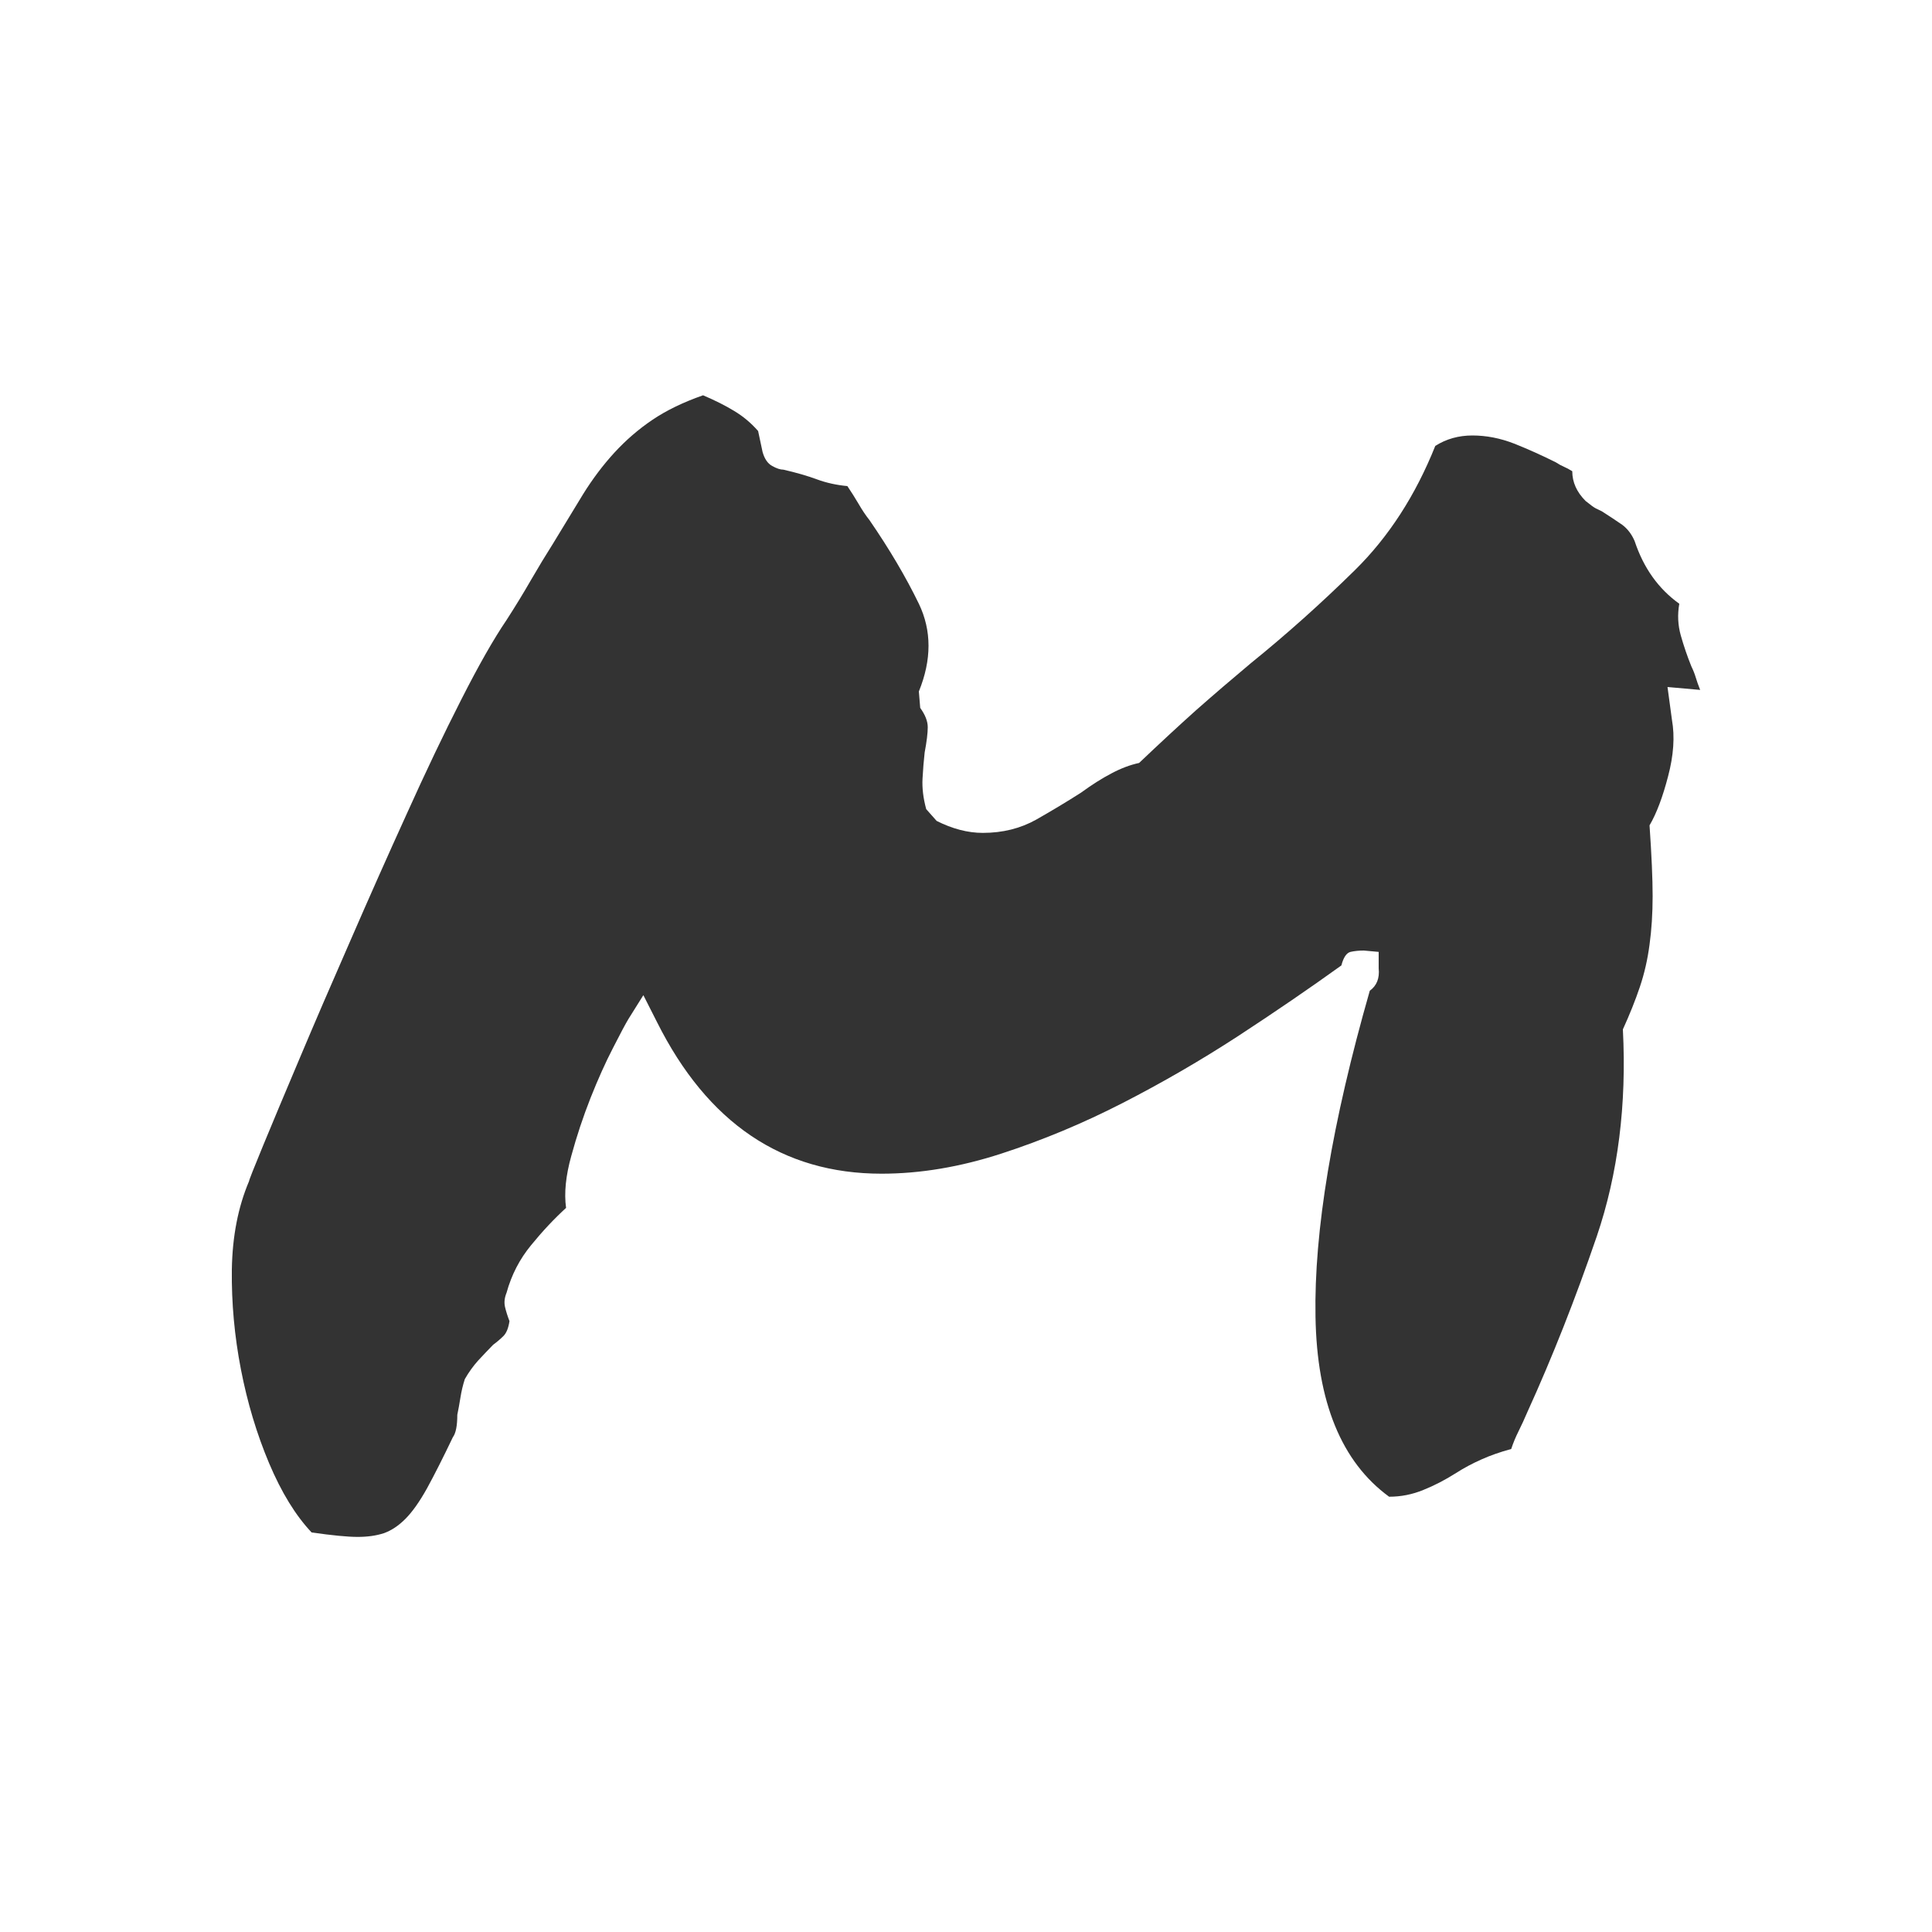
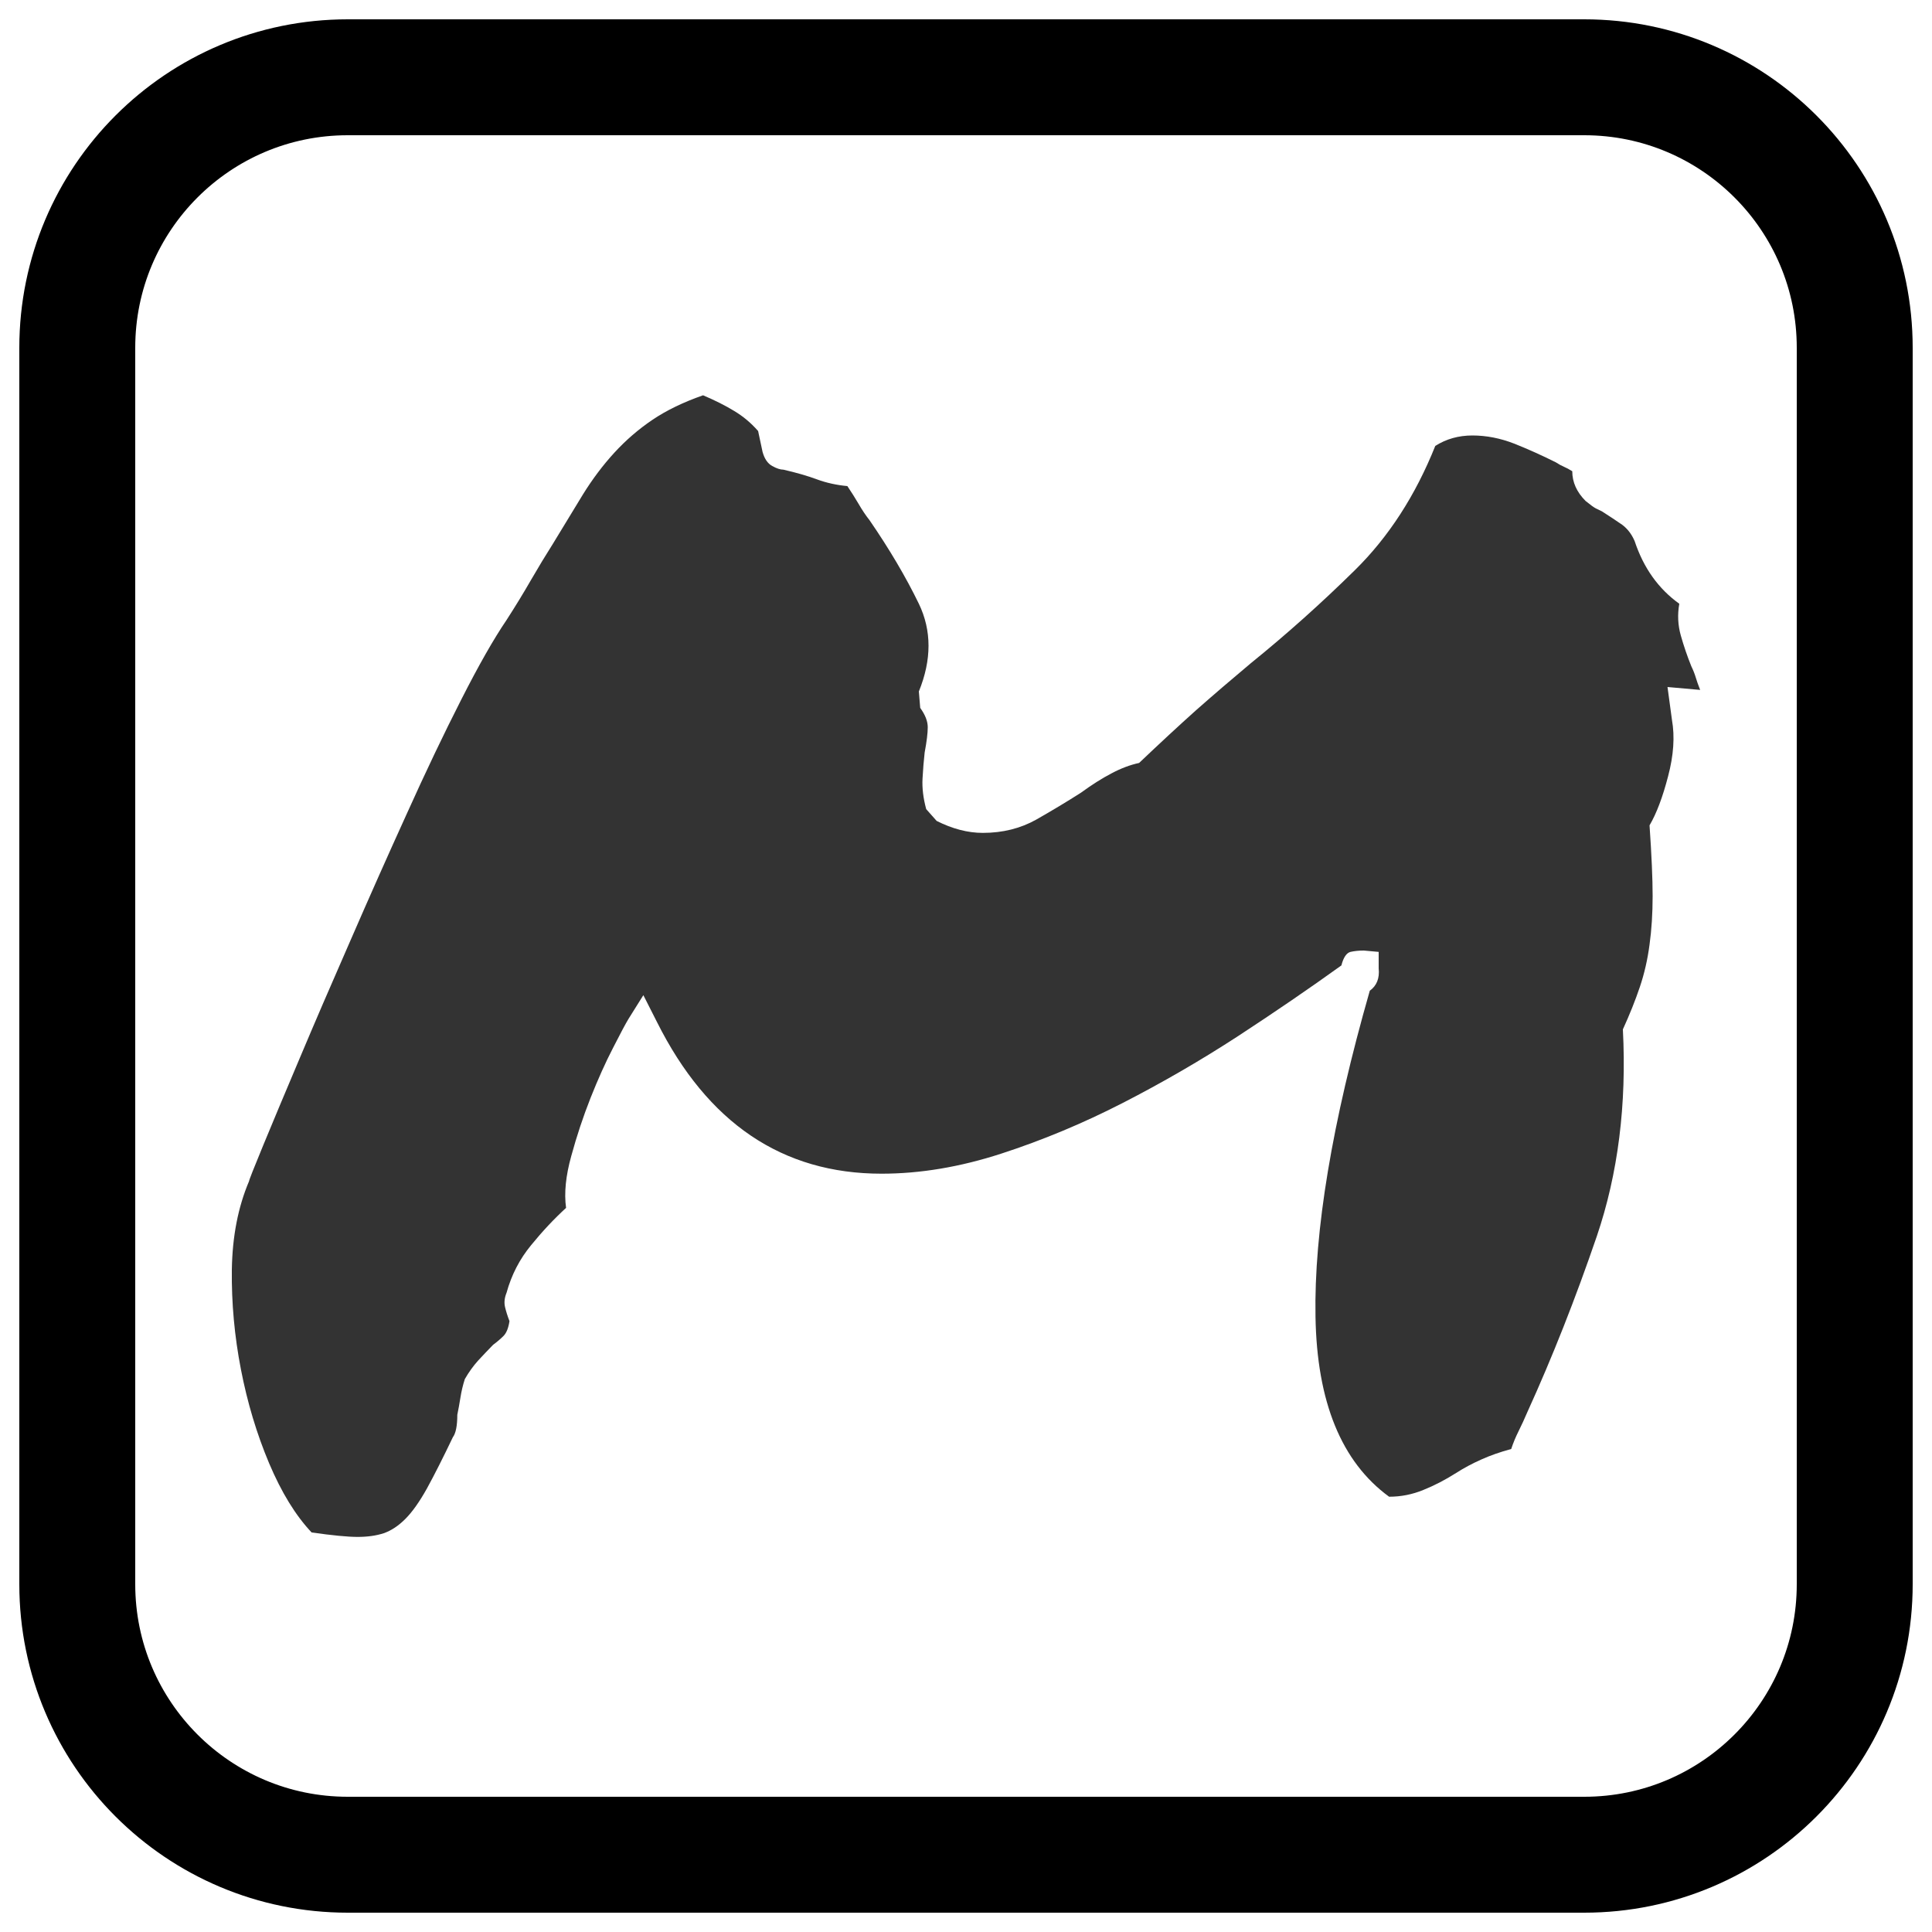
<svg xmlns="http://www.w3.org/2000/svg" width="100" height="100" viewBox="0 0 100 100" fill="none">
-   <style>.m{fill:#333333}@media (prefers-color-scheme:dark){.m{fill:#e6e6e6}}</style>
+   <style>.m{fill:#333333}.b{fill:none;stroke:#000000;stroke-width:6}@media (prefers-color-scheme:dark){.m{fill:#e6e6e6}.b{stroke:#e6e6e6}}</style>
+   <rect x="4" y="4" width="92" height="92" rx="14" class="b" />
  <g transform="translate(11.58 78.47)">
    <path d="M6.93 1.08Q6.16 1.08 4.55 0.85Q3.31 -0.46 2.35 -2.73Q1.39 -5.01 0.89 -7.59Q0.39 -10.17 0.42 -12.75Q0.46 -15.33 1.31 -17.33Q1.31 -17.41 2.04 -19.18Q2.77 -20.95 3.93 -23.69Q5.08 -26.42 6.55 -29.77Q8.01 -33.13 9.48 -36.36Q10.94 -39.60 12.29 -42.25Q13.64 -44.91 14.64 -46.38Q15.33 -47.45 15.91 -48.46Q16.49 -49.46 17.03 -50.31Q17.87 -51.69 18.60 -52.89Q19.34 -54.08 20.22 -55.04Q21.11 -56.01 22.19 -56.74Q23.27 -57.47 24.81 -58.01Q25.73 -57.62 26.42 -57.20Q27.12 -56.78 27.66 -56.16L27.89 -55.08Q28.04 -54.54 28.39 -54.35Q28.73 -54.16 28.97 -54.16Q29.97 -53.93 30.70 -53.66Q31.43 -53.39 32.28 -53.31Q32.59 -52.85 32.86 -52.39Q33.13 -51.92 33.43 -51.54Q34.97 -49.30 35.98 -47.22Q36.98 -45.14 35.98 -42.68L36.05 -41.83Q36.44 -41.29 36.44 -40.83Q36.44 -40.37 36.28 -39.52Q36.21 -38.90 36.17 -38.17Q36.13 -37.44 36.36 -36.59L36.90 -35.98Q38.13 -35.36 39.29 -35.36Q40.83 -35.36 42.06 -36.05Q43.29 -36.75 44.37 -37.44Q45.22 -38.06 45.95 -38.44Q46.68 -38.83 47.38 -38.98Q49.00 -40.52 50.34 -41.72Q51.69 -42.91 53.16 -44.14Q55.93 -46.38 58.55 -48.96Q61.17 -51.54 62.71 -55.39Q63.56 -55.93 64.63 -55.93Q65.71 -55.93 66.79 -55.51Q67.87 -55.08 68.95 -54.54Q69.18 -54.39 69.37 -54.31Q69.56 -54.23 69.80 -54.08Q69.80 -53.23 70.49 -52.54Q70.87 -52.23 71.03 -52.15Q71.18 -52.08 71.34 -52.00Q71.95 -51.61 72.38 -51.31Q72.80 -51.00 73.03 -50.46Q73.72 -48.38 75.34 -47.22Q75.19 -46.38 75.42 -45.57Q75.65 -44.76 75.96 -43.99Q76.11 -43.68 76.19 -43.41Q76.27 -43.14 76.42 -42.76L74.73 -42.91L74.96 -41.21Q75.19 -39.91 74.76 -38.29Q74.34 -36.67 73.80 -35.75Q73.96 -33.43 73.96 -32.09Q73.96 -30.74 73.80 -29.58Q73.65 -28.43 73.30 -27.39Q72.95 -26.35 72.42 -25.19Q72.72 -19.34 71.07 -14.48Q69.41 -9.63 67.48 -5.39Q67.25 -4.85 67.02 -4.39Q66.79 -3.93 66.64 -3.47Q65.79 -3.24 65.10 -2.93Q64.40 -2.62 63.79 -2.23Q62.94 -1.69 62.09 -1.35Q61.24 -1.00 60.32 -1.00Q56.62 -3.70 56.51 -10.32Q56.39 -16.95 59.32 -27.19Q59.86 -27.58 59.78 -28.35V-29.20L59.01 -29.27Q58.63 -29.27 58.32 -29.20Q58.01 -29.12 57.85 -28.50Q55.39 -26.73 52.50 -24.84Q49.61 -22.96 46.53 -21.38Q43.45 -19.80 40.25 -18.76Q37.05 -17.72 34.05 -17.72Q26.35 -17.72 22.42 -25.58L21.72 -26.96L20.95 -25.73Q20.72 -25.35 20.15 -24.23Q19.57 -23.11 18.99 -21.65Q18.41 -20.18 17.99 -18.64Q17.56 -17.10 17.72 -15.95Q16.79 -15.10 15.91 -14.02Q15.02 -12.94 14.64 -11.56Q14.48 -11.17 14.56 -10.82Q14.64 -10.48 14.79 -10.09Q14.71 -9.55 14.48 -9.32Q14.25 -9.09 13.94 -8.86Q13.56 -8.47 13.17 -8.05Q12.79 -7.63 12.48 -7.09Q12.33 -6.63 12.25 -6.12Q12.17 -5.62 12.09 -5.24Q12.09 -4.39 11.86 -4.08Q11.09 -2.47 10.52 -1.43Q9.94 -0.39 9.40 0.15Q8.86 0.69 8.28 0.89Q7.70 1.08 6.93 1.08Z" class="m" />
  </g>
</svg>
